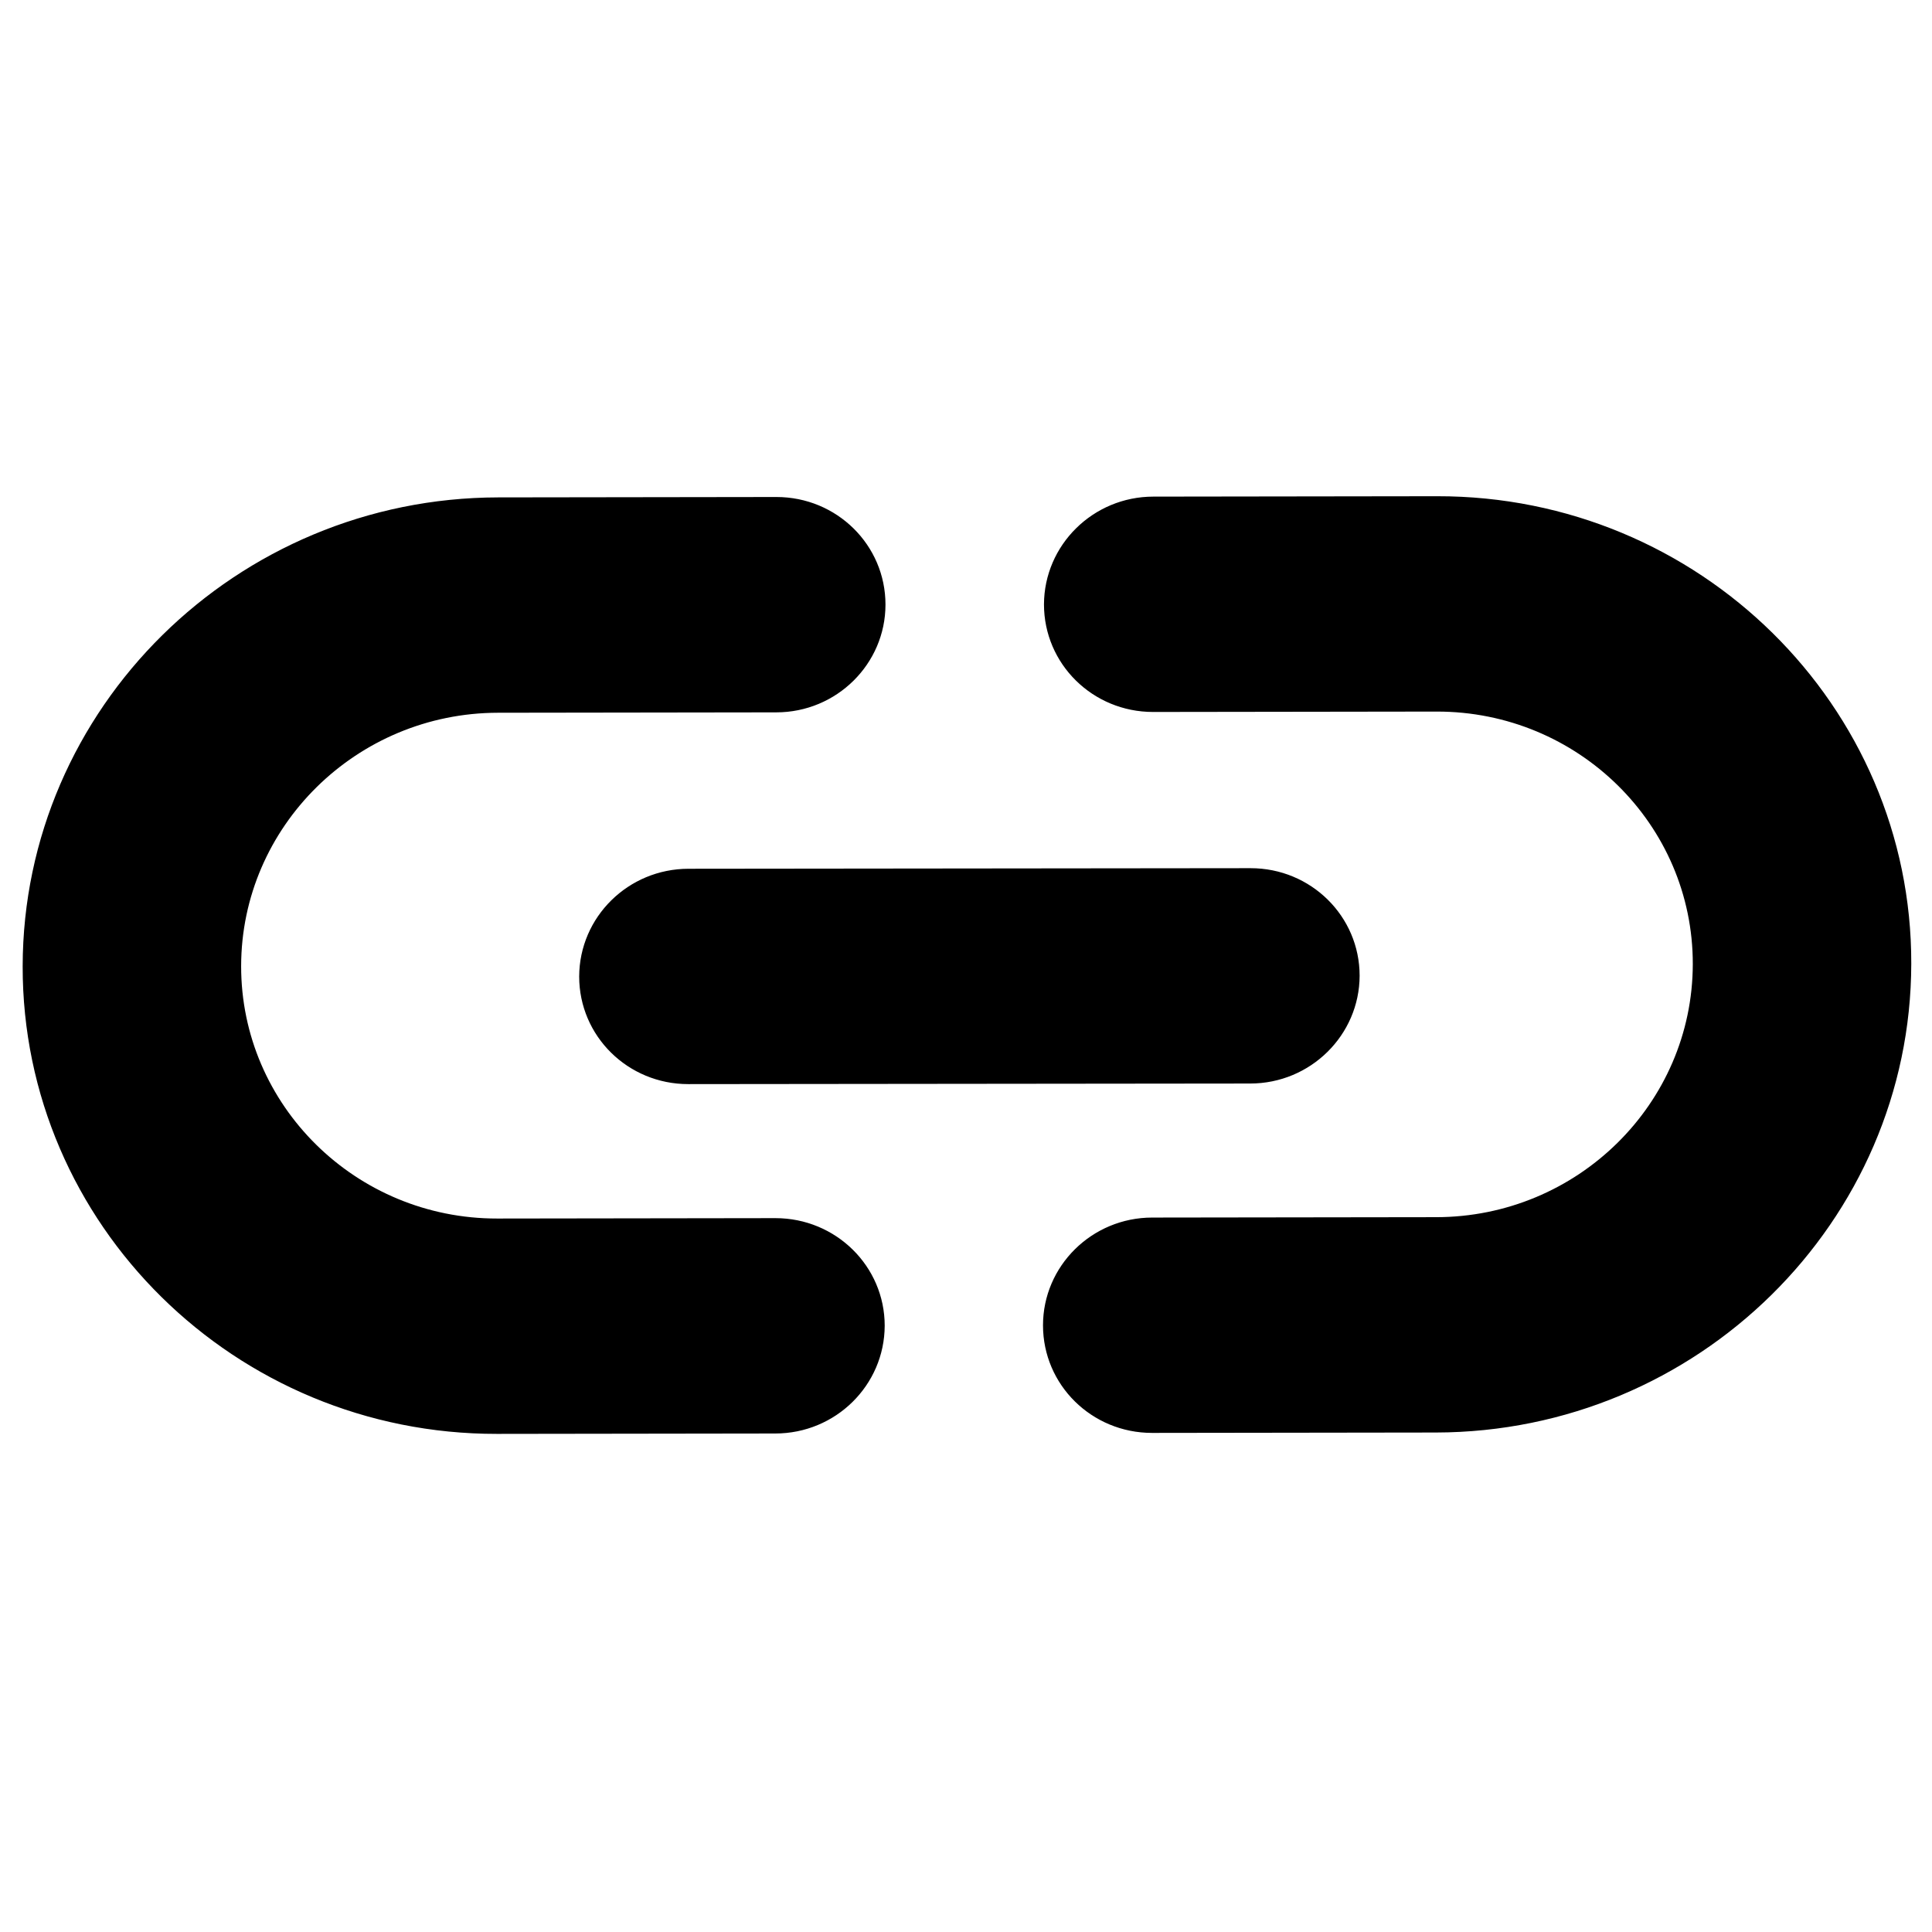
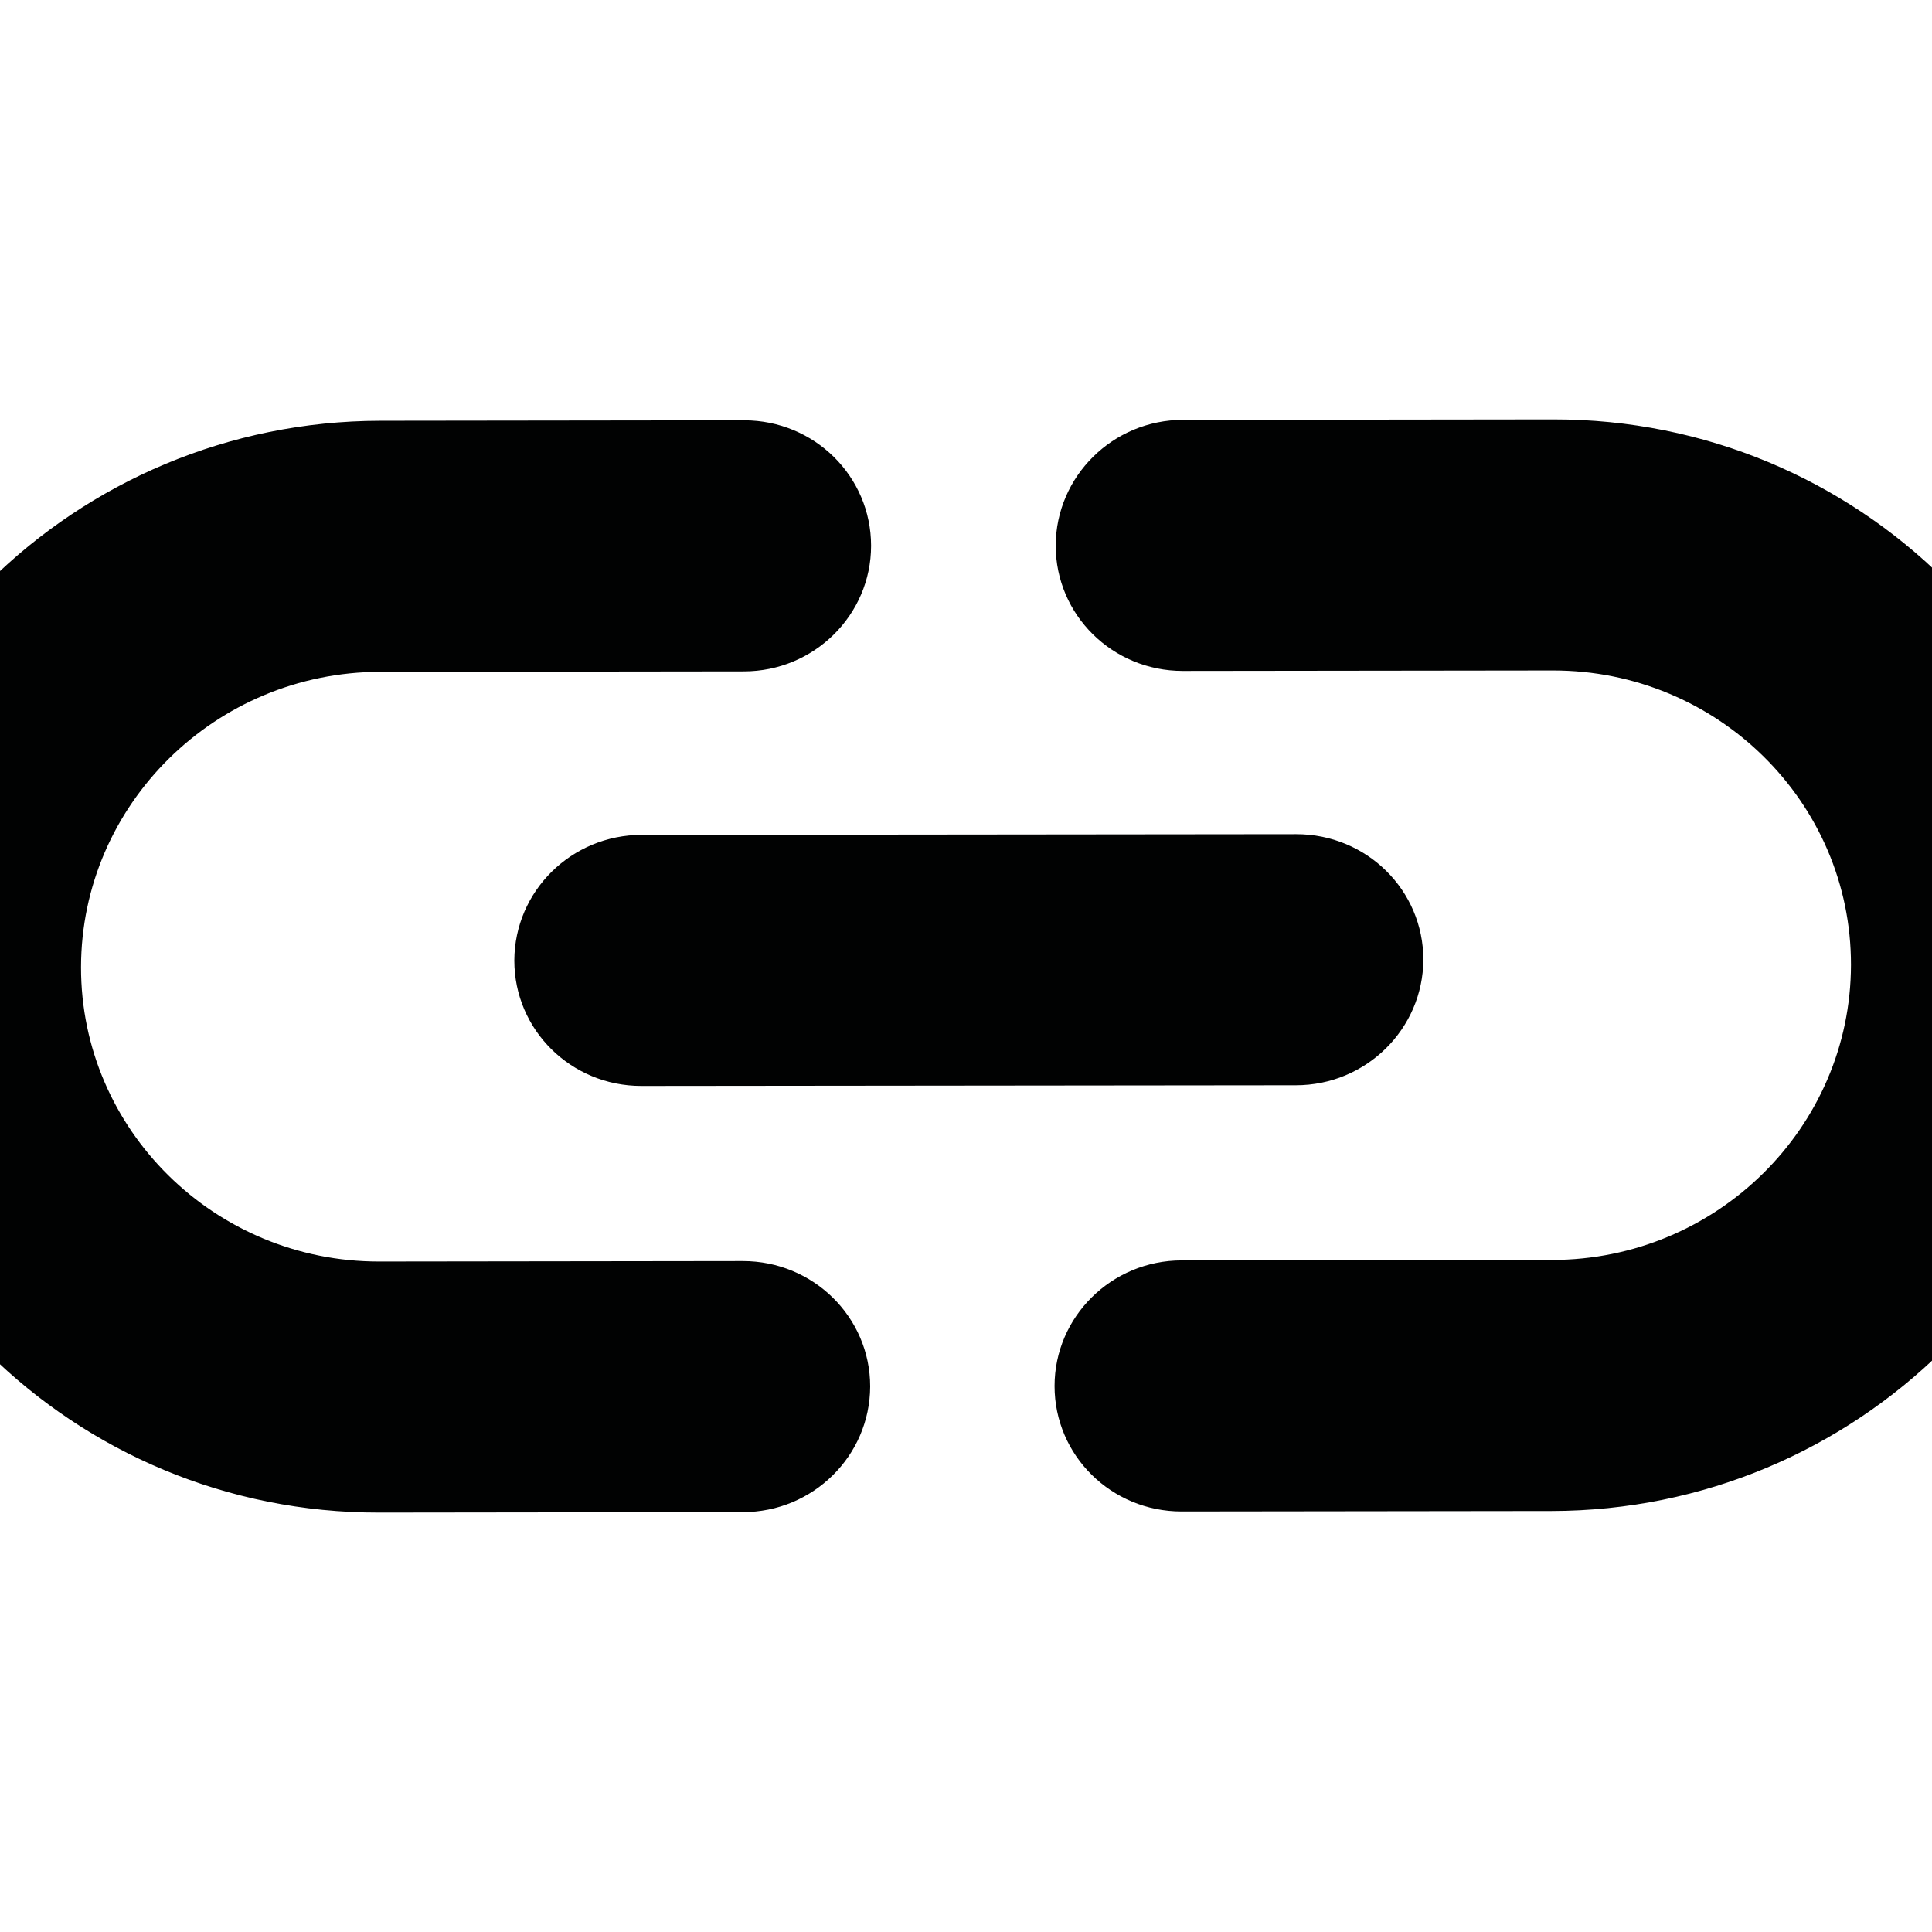
- <svg xmlns="http://www.w3.org/2000/svg" preserveAspectRatio="xMidYMid" width="1024" height="1024" viewBox="0 0 1024 1024">
-   <defs>
-     <style>
-       .cls-1 {
-         fill: #000;
-         fill-rule: evenodd;
-       }
-     </style>
-   </defs>
-   <path d="M761.705,263.012 L611.333,263.218 C579.339,263.218 553.434,288.891 553.331,320.339 C553.331,351.890 579.133,377.357 611.127,377.357 L761.499,377.151 C836.427,377.048 897.319,437.056 897.216,510.984 C897.112,584.912 836.117,645.126 761.086,645.126 L610.714,645.333 C578.720,645.333 552.815,671.006 552.815,702.454 C552.815,734.005 578.617,759.472 610.611,759.472 L760.983,759.266 C899.796,759.060 1012.807,647.601 1013.013,510.778 C1013.323,374.058 900.518,262.805 761.705,263.012 ZM411.009,645.642 L263.527,645.848 C188.599,645.951 127.707,585.840 127.810,512.015 C127.913,438.087 189.012,377.873 263.940,377.770 L411.422,377.564 C443.416,377.564 469.321,351.890 469.321,320.442 C469.321,288.891 443.519,263.424 411.525,263.424 L264.043,263.630 C125.230,263.836 12.219,375.295 12.012,512.118 C11.806,648.941 124.611,760.194 263.424,759.988 L410.906,759.782 C442.900,759.782 468.805,734.211 468.908,702.660 C468.908,671.109 443.003,645.642 411.009,645.642 ZM306.977,517.583 C306.977,549.134 332.779,574.601 364.773,574.601 L662.627,574.292 C694.621,574.292 720.526,548.618 720.629,517.171 C720.629,485.620 694.827,460.152 662.833,460.152 L364.979,460.462 C332.985,460.462 307.080,486.032 306.977,517.583 Z" class="cls-1" />
+ <svg xmlns="http://www.w3.org/2000/svg" version="1.1" id="Layer_1" x="0px" y="0px" width="1024px" height="1024px" viewBox="0 0 1024 1024" enable-background="new 0 0 1024 1024" xml:space="preserve">
+   <g>
+     <g>
+       <path fill="#010202" d="M823.22,222.293l-196.119,0.24c-37.265,0-67.438,29.933-67.556,66.596    c0,36.785,30.051,66.477,67.317,66.477l196.117-0.24c87.271-0.119,158.194,69.841,158.075,156.034    c-0.117,86.189-71.162,156.393-158.555,156.393l-196.119,0.24c-37.265,0-67.438,29.935-67.438,66.599    c0,36.784,30.054,66.475,67.318,66.475l196.115-0.241c161.685-0.239,293.315-130.188,293.555-289.706    C1116.293,351.76,984.903,222.053,823.22,222.293z M393.772,668.394l-192.749,0.241c-87.273,0.12-158.198-69.963-158.078-156.033    c0.12-86.192,71.284-156.396,158.556-156.515l192.752-0.24c37.265,0,67.437-29.932,67.437-66.596    c0-36.784-30.051-66.477-67.316-66.477l-192.751,0.242C39.941,223.255-91.691,353.202-91.931,512.721    S39.219,801.949,200.9,801.706l192.753-0.24c37.263,0,67.438-29.813,67.556-66.597    C461.209,698.085,431.038,668.394,393.772,668.394z M272.601,509.093c0,36.784,30.052,66.476,67.316,66.476l346.928-0.358    c37.266,0,67.439-29.934,67.558-66.598c0-36.784-30.051-66.478-67.316-66.478l-346.928,0.361    C302.895,442.496,272.72,472.308,272.601,509.093z" />
+     </g>
+   </g>
</svg>
